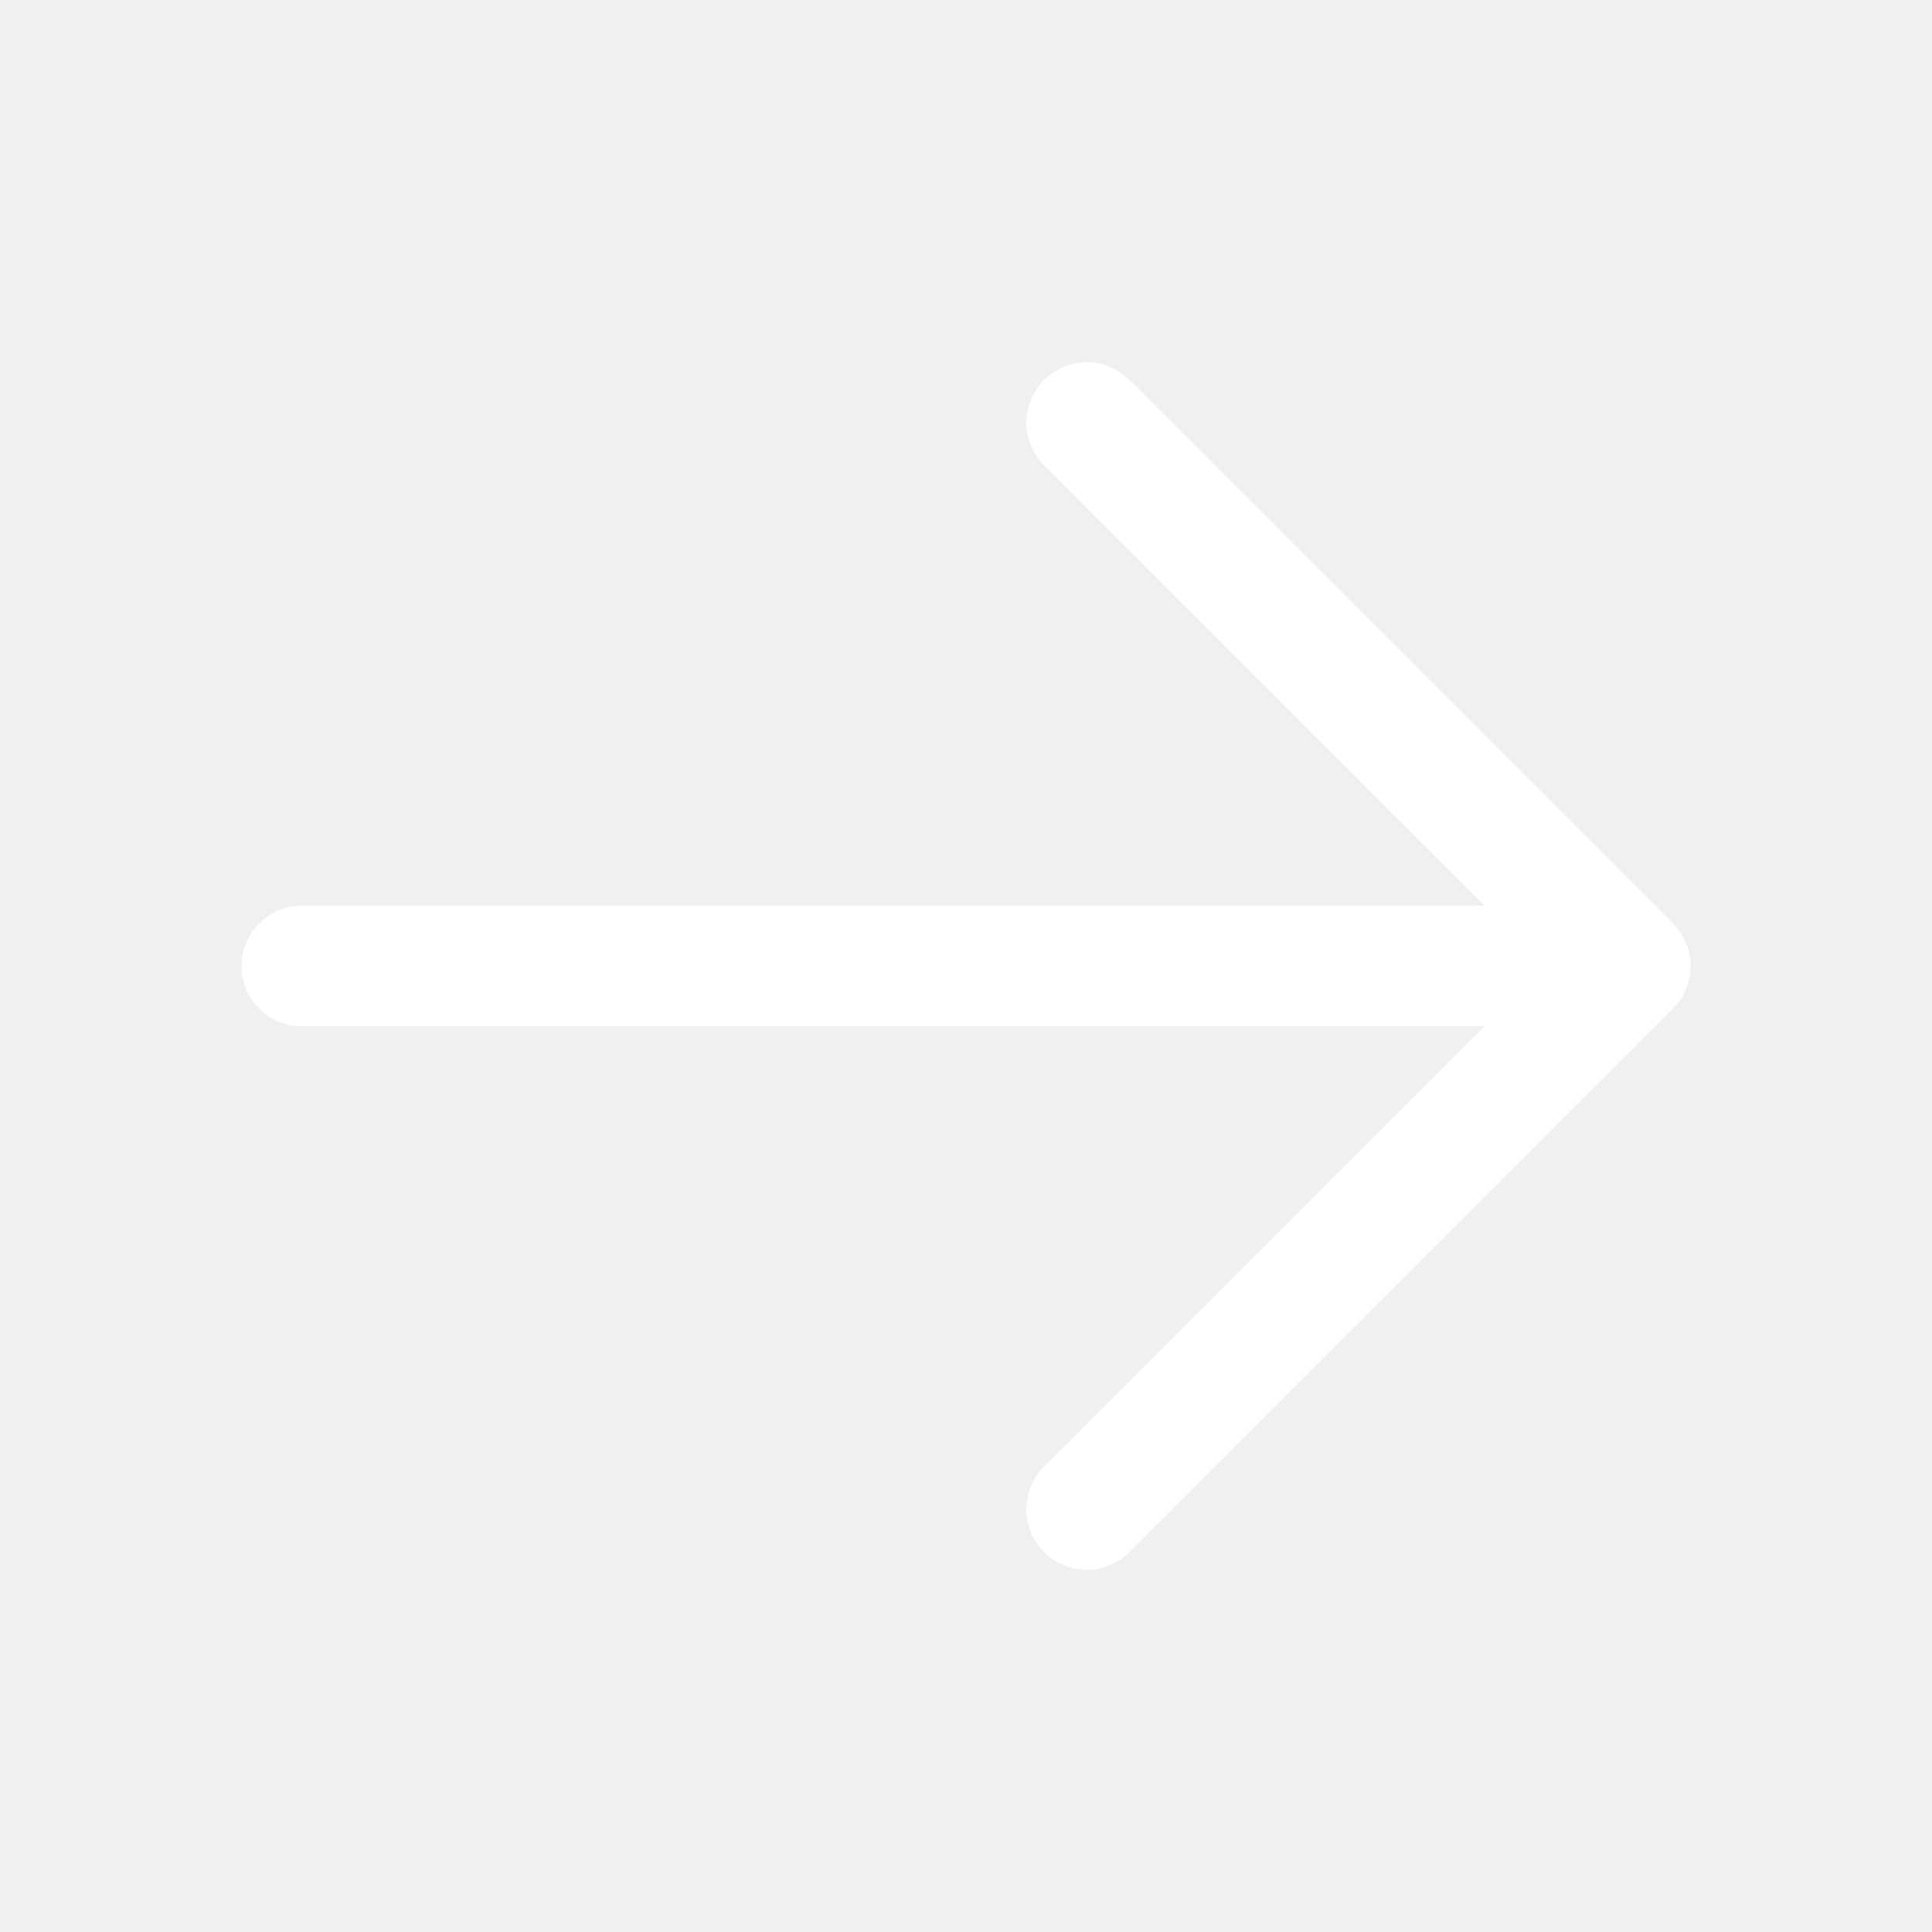
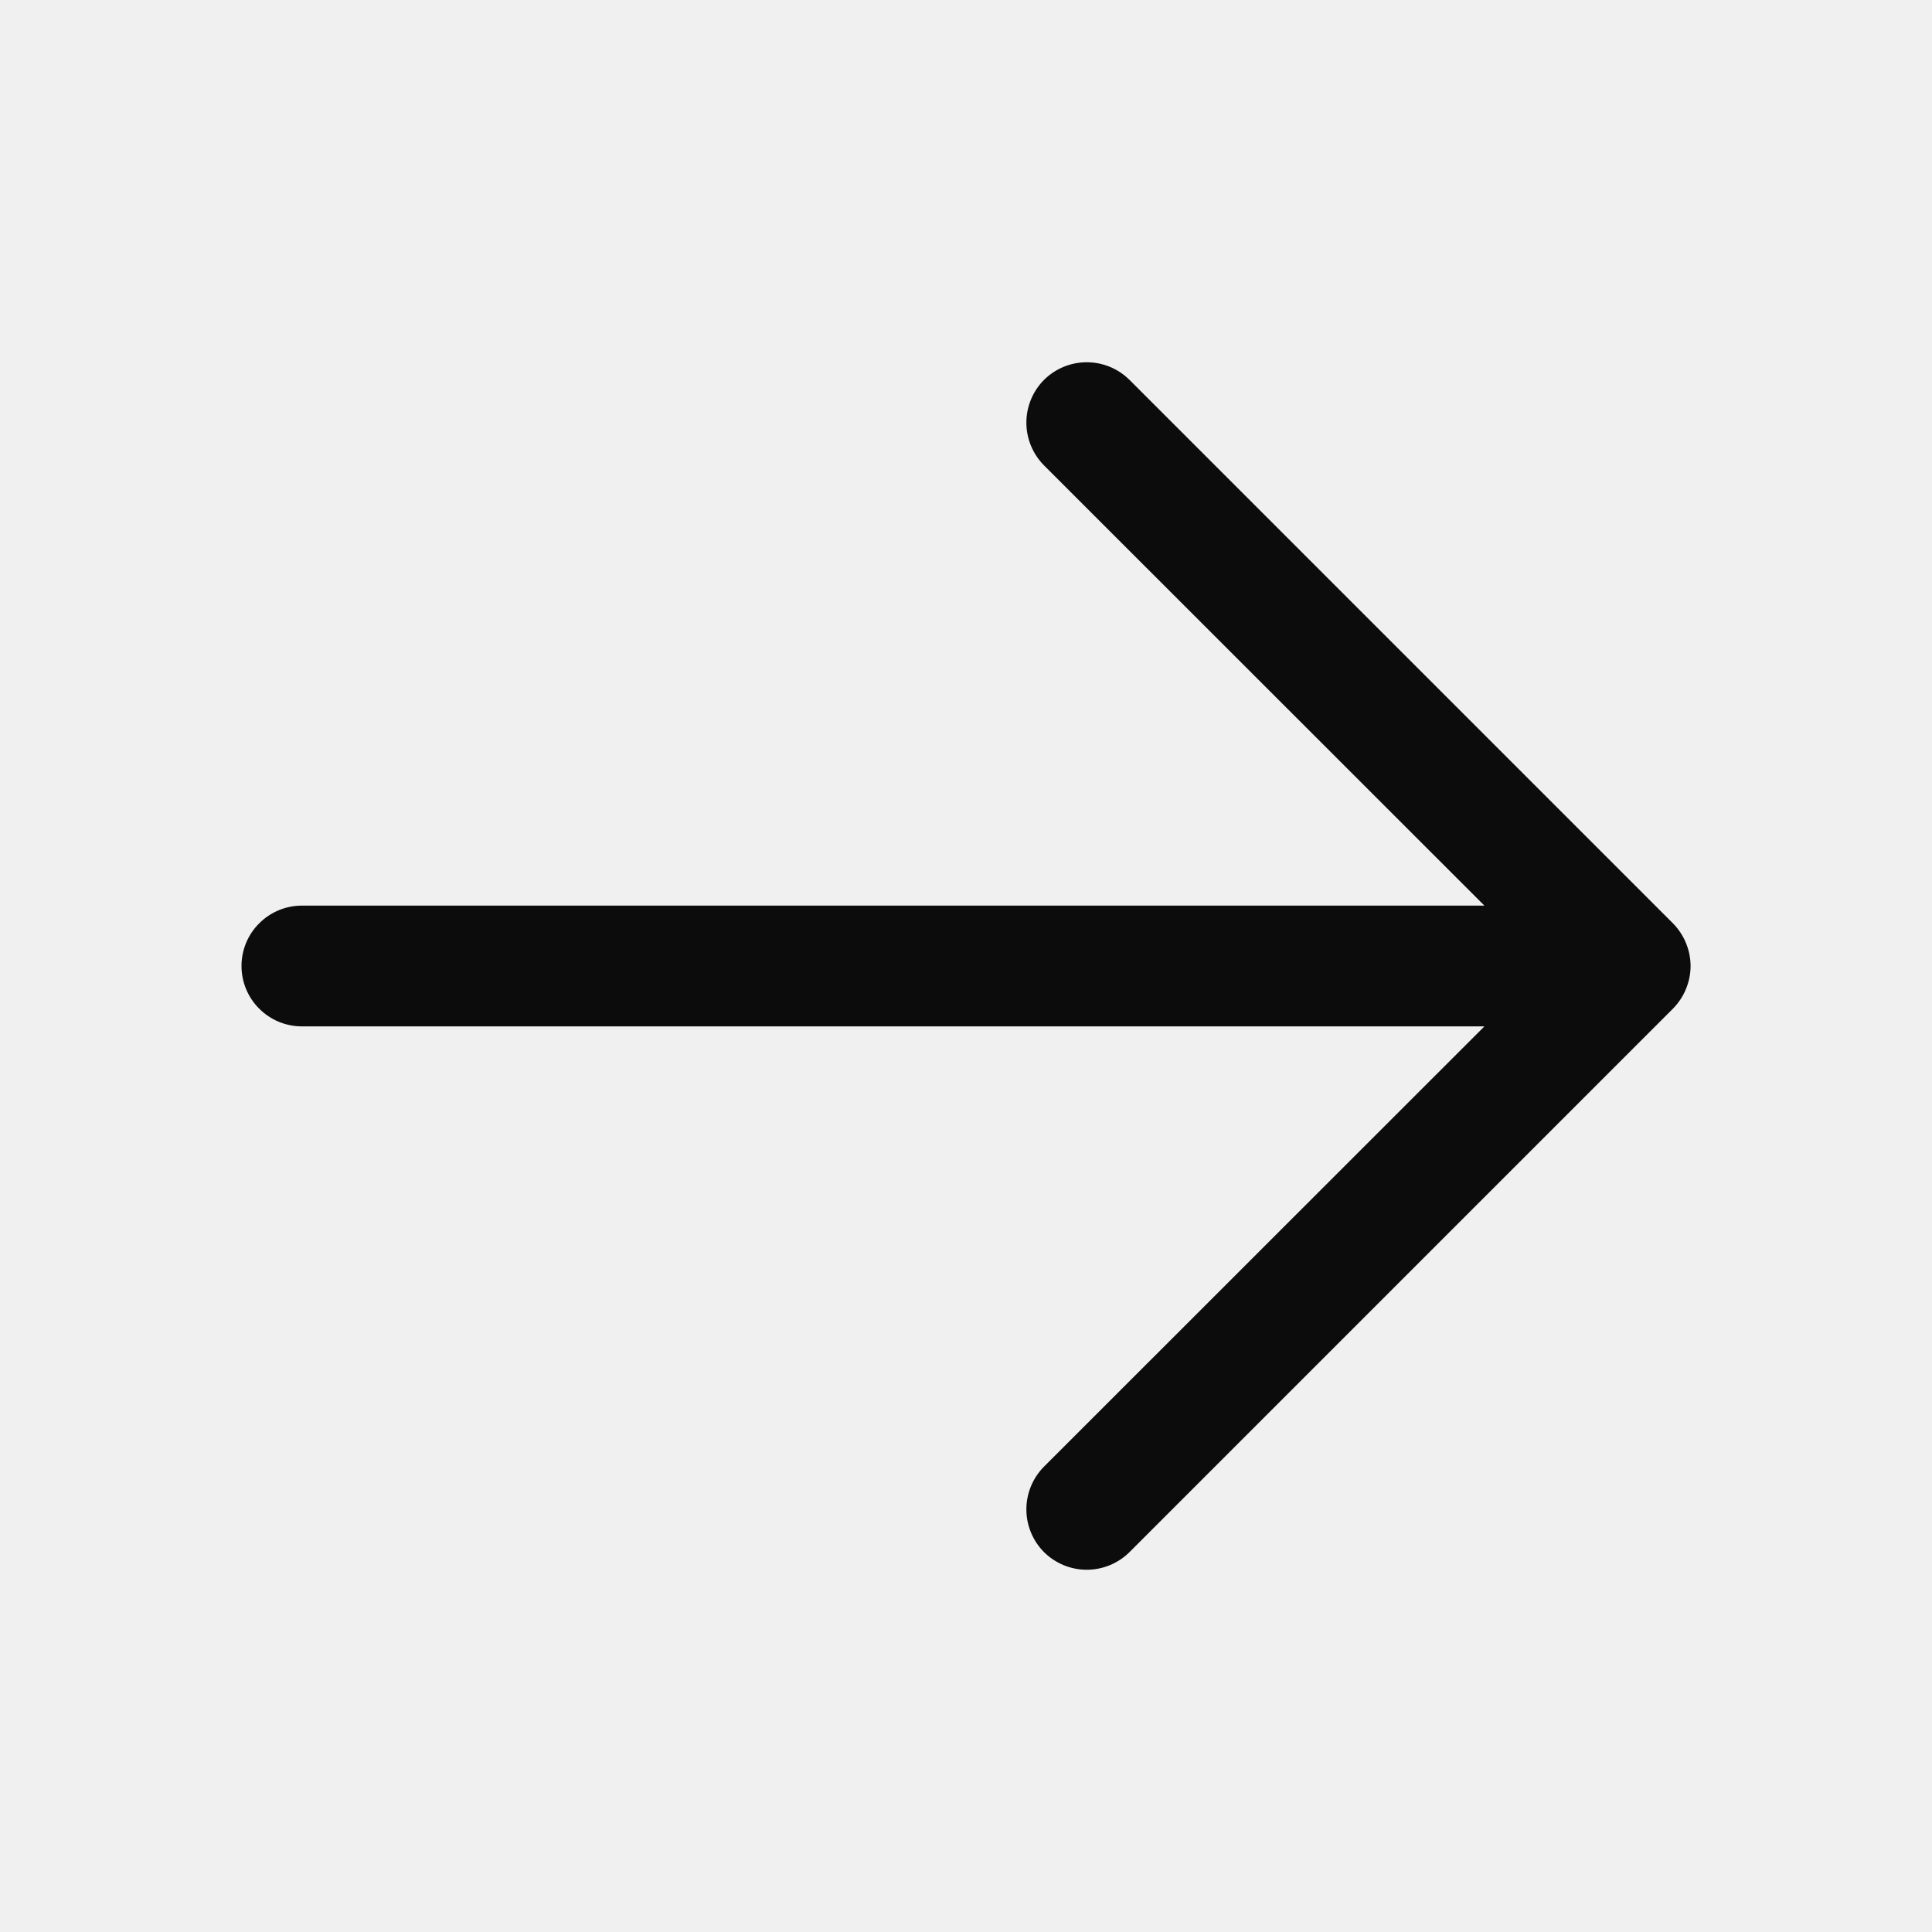
<svg xmlns="http://www.w3.org/2000/svg" width="24" height="24" viewBox="0 0 24 24" fill="none">
-   <path d="M20.781 12.531L14.031 19.281C13.89 19.421 13.699 19.5 13.5 19.5C13.301 19.5 13.11 19.421 12.969 19.281C12.829 19.14 12.75 18.949 12.75 18.75C12.75 18.551 12.829 18.36 12.969 18.219L18.44 12.75H3.75C3.551 12.75 3.36 12.671 3.22 12.53C3.079 12.39 3 12.199 3 12C3 11.801 3.079 11.61 3.22 11.47C3.36 11.329 3.551 11.25 3.75 11.25H18.44L12.969 5.781C12.829 5.64 12.75 5.449 12.75 5.25C12.75 5.051 12.829 4.86 12.969 4.719C13.11 4.579 13.301 4.5 13.5 4.5C13.699 4.5 13.89 4.579 14.031 4.719L20.781 11.469C20.85 11.539 20.906 11.622 20.943 11.713C20.981 11.804 21.001 11.901 21.001 12C21.001 12.098 20.981 12.196 20.943 12.287C20.906 12.378 20.85 12.461 20.781 12.531Z" fill="white" />
+   <path d="M20.781 12.531L14.031 19.281C13.89 19.421 13.699 19.5 13.5 19.5C13.301 19.5 13.11 19.421 12.969 19.281C12.829 19.14 12.75 18.949 12.75 18.75C12.75 18.551 12.829 18.36 12.969 18.219L18.44 12.75H3.75C3.551 12.75 3.36 12.671 3.22 12.53C3.079 12.39 3 12.199 3 12C3 11.801 3.079 11.61 3.22 11.47C3.36 11.329 3.551 11.25 3.75 11.25H18.44L12.969 5.781C12.829 5.64 12.75 5.449 12.75 5.25C12.75 5.051 12.829 4.86 12.969 4.719C13.11 4.579 13.301 4.5 13.5 4.5C13.699 4.5 13.89 4.579 14.031 4.719L20.781 11.469C20.85 11.539 20.906 11.622 20.943 11.713C20.981 11.804 21.001 11.902 21.001 12C21.001 12.099 20.981 12.196 20.943 12.287C20.906 12.378 20.85 12.461 20.781 12.531Z" fill="#0C0C0C" />
</svg>
